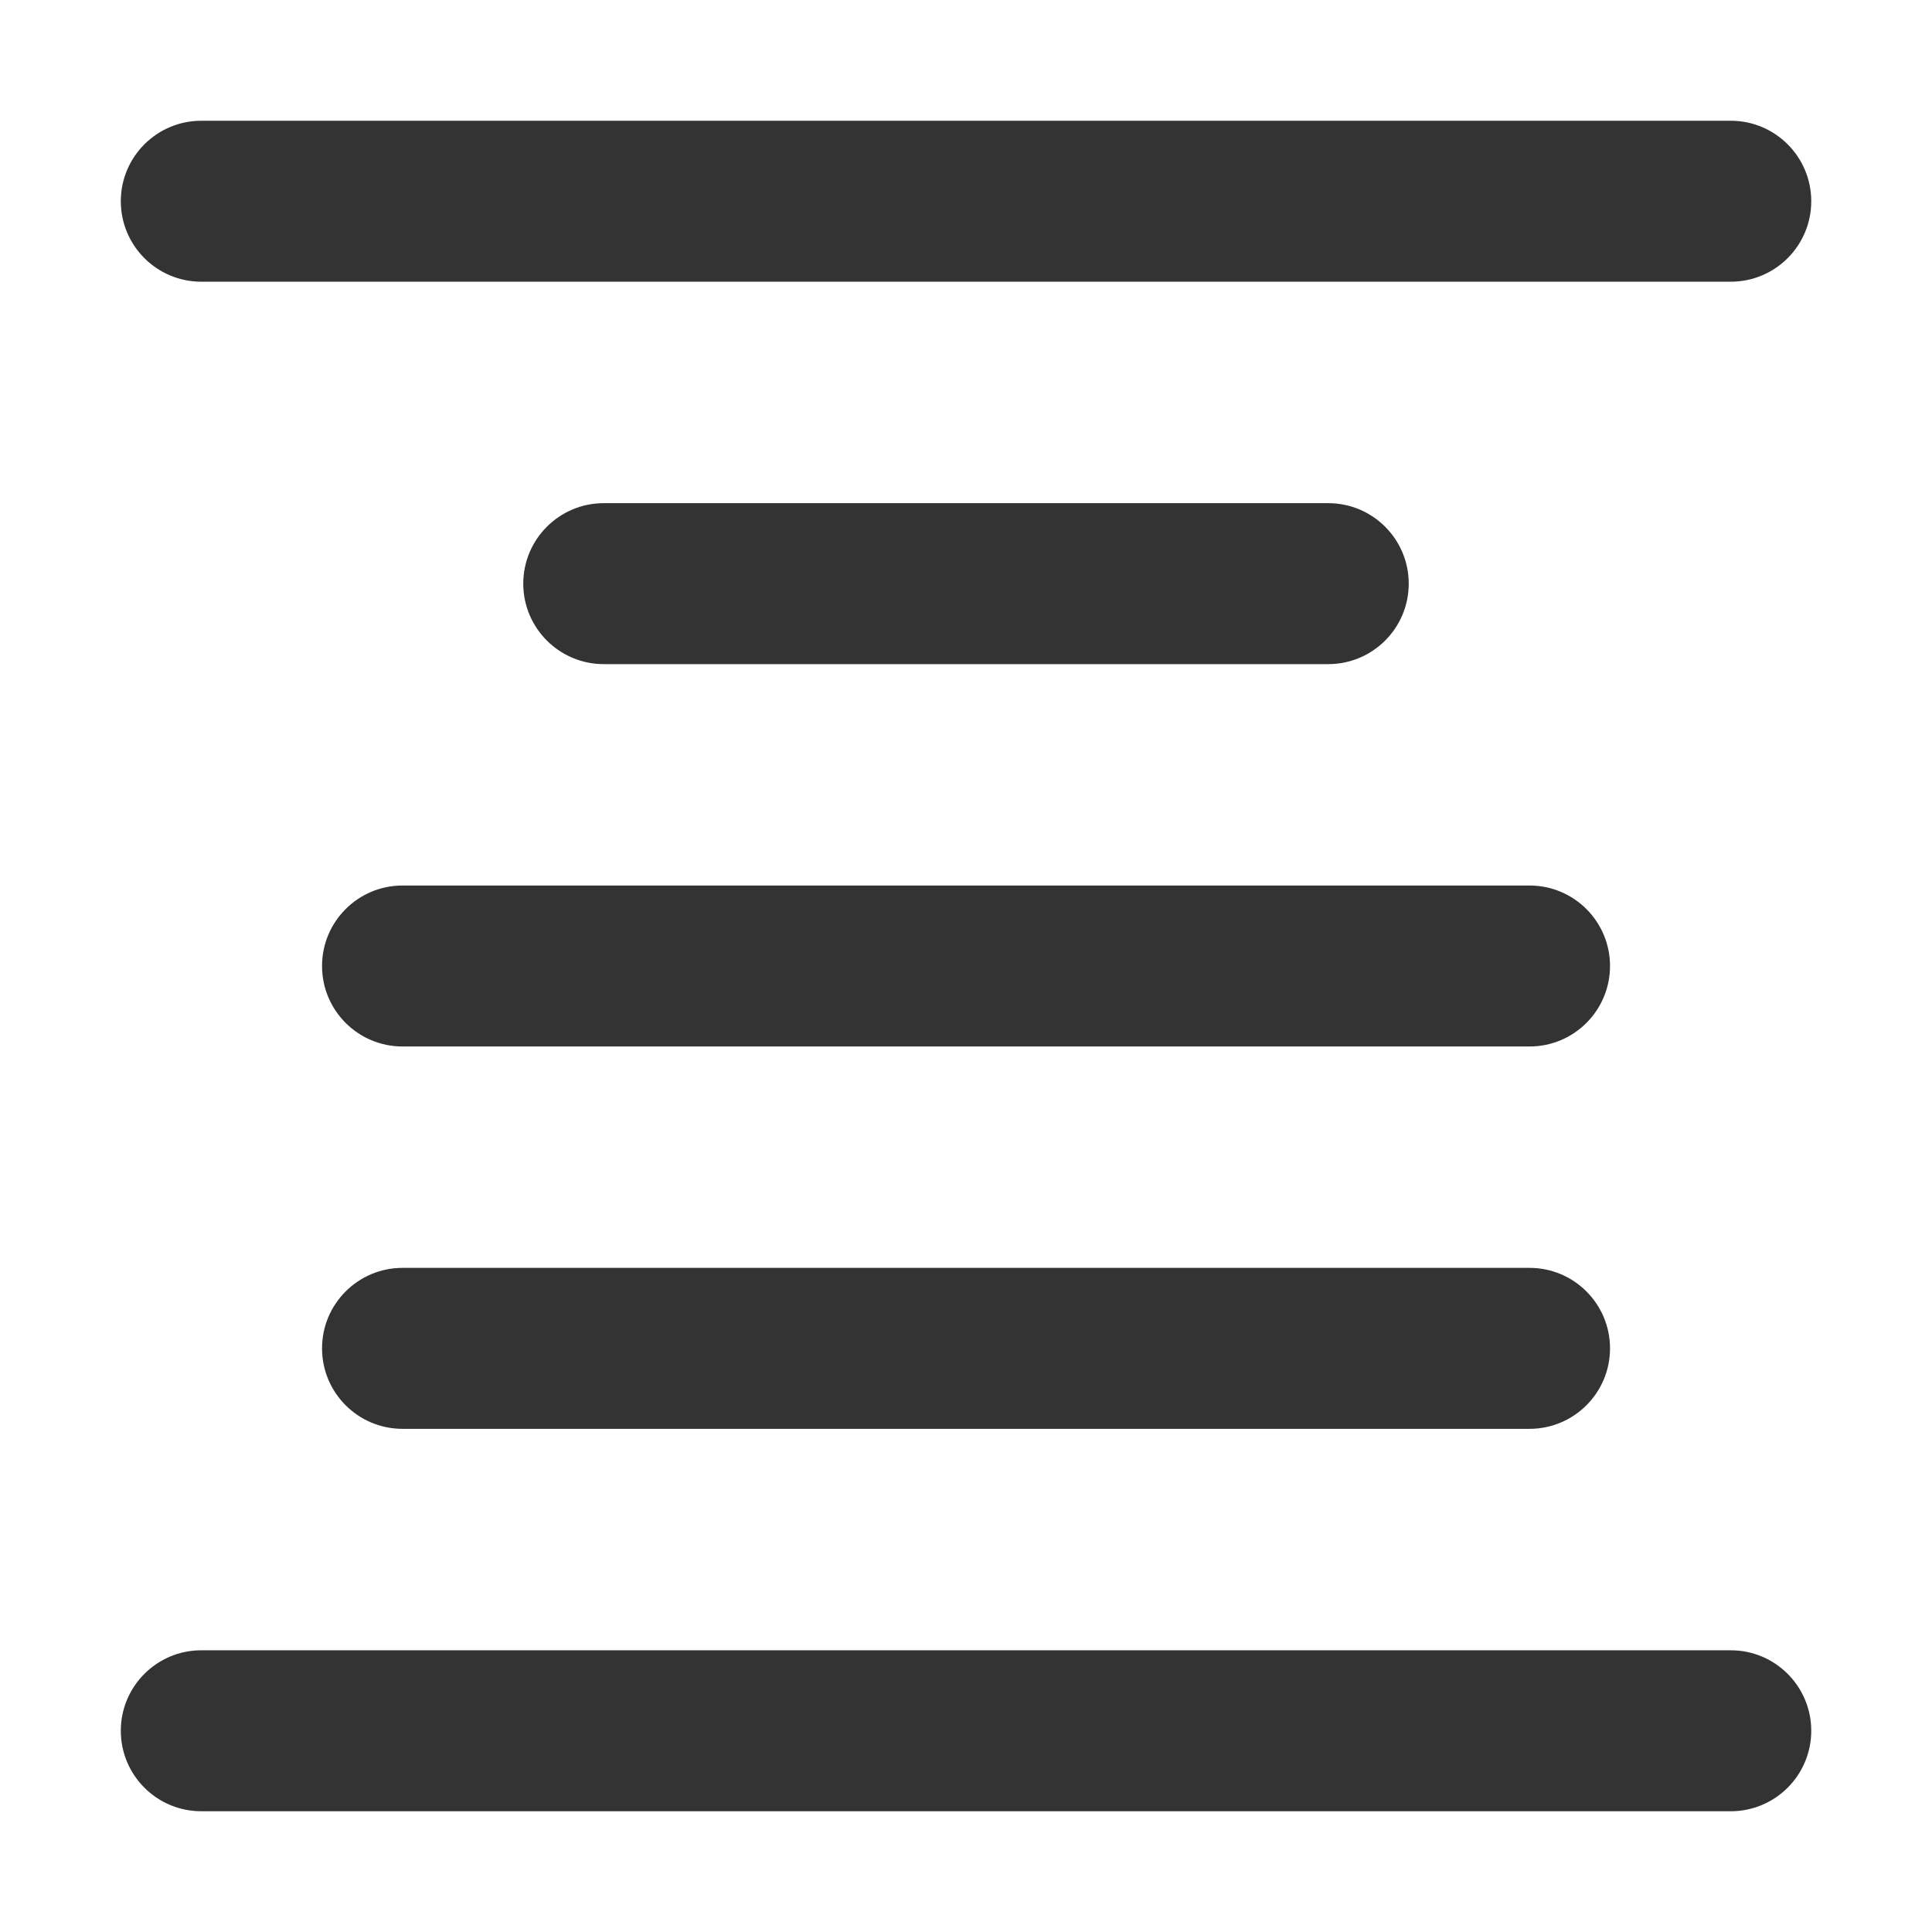
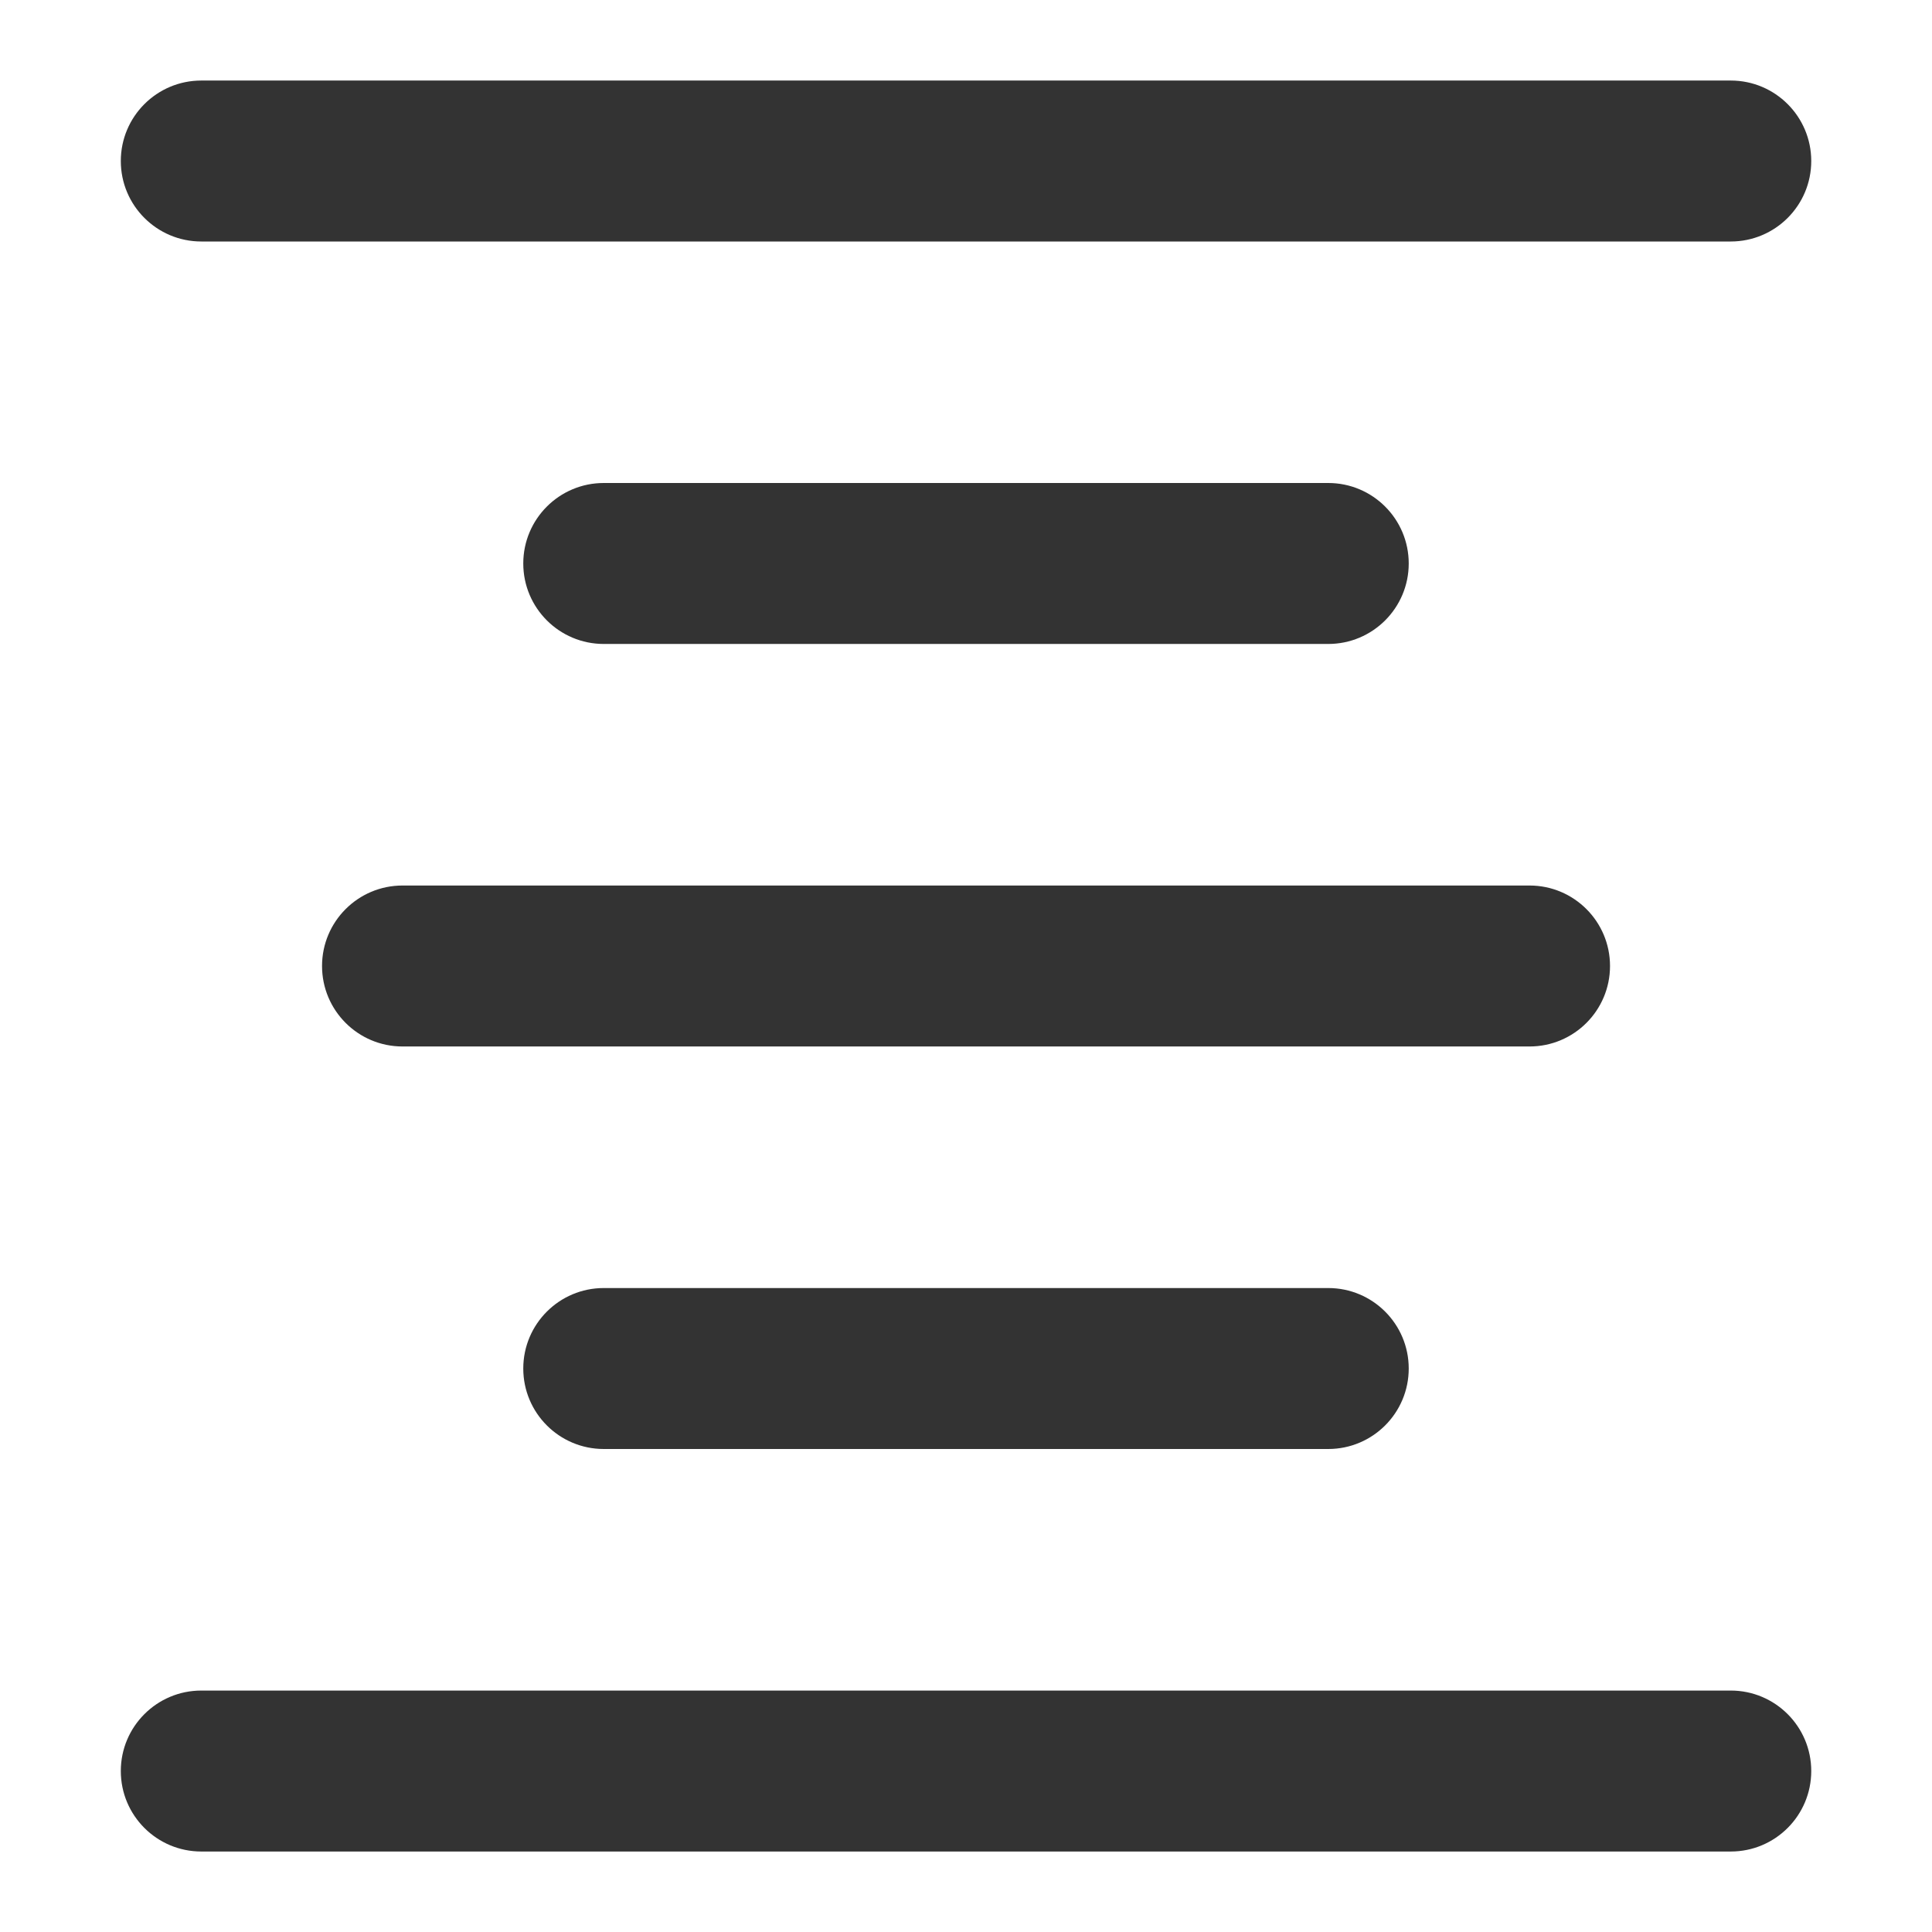
<svg xmlns="http://www.w3.org/2000/svg" version="1.1" width="32" height="32" viewBox="0 0 32 32">
-   <path fill="#333" d="M28.667 30h-25.333c-0.736 0-1.333-0.597-1.333-1.333s0.597-1.333 1.333-1.333v0h25.333c0.736 0 1.333 0.597 1.333 1.333s-0.597 1.333-1.333 1.333v0zM26.667 22.333c0-0.736-0.597-1.333-1.333-1.333v0h-18.667c-0.736 0-1.333 0.597-1.333 1.333s0.597 1.333 1.333 1.333v0h18.667c0.736 0 1.333-0.597 1.333-1.333v0zM26.667 16c0-0.736-0.597-1.333-1.333-1.333v0h-18.667c-0.736 0-1.333 0.597-1.333 1.333s0.597 1.333 1.333 1.333v0h18.667c0.736 0 1.333-0.597 1.333-1.333v0zM23.333 9.667c0-0.736-0.597-1.333-1.333-1.333v0h-12c-0.736 0-1.333 0.597-1.333 1.333s0.597 1.333 1.333 1.333v0h12c0.736 0 1.333-0.597 1.333-1.333v0zM30 3.333c0-0.736-0.597-1.333-1.333-1.333v0h-25.333c-0.736 0-1.333 0.597-1.333 1.333s0.597 1.333 1.333 1.333v0h25.333c0.736 0 1.333-0.597 1.333-1.333v0z" />
+   <path fill="#333" d="M28.667 30.667h-25.333c-0.736 0-1.333-0.597-1.333-1.333s0.597-1.333 1.333-1.333v0h25.333c0.736 0 1.333 0.597 1.333 1.333s-0.597 1.333-1.333 1.333v0zM23.333 22.667c0-0.736-0.597-1.333-1.333-1.333v0h-12c-0.736 0-1.333 0.597-1.333 1.333s0.597 1.333 1.333 1.333v0h12c0.736 0 1.333-0.597 1.333-1.333v0zM26.667 16c0-0.736-0.597-1.333-1.333-1.333v0h-18.667c-0.736 0-1.333 0.597-1.333 1.333s0.597 1.333 1.333 1.333v0h18.667c0.736 0 1.333-0.597 1.333-1.333v0zM23.333 9.333c0-0.736-0.597-1.333-1.333-1.333v0h-12c-0.736 0-1.333 0.597-1.333 1.333s0.597 1.333 1.333 1.333v0h12c0.736 0 1.333-0.597 1.333-1.333v0zM30 2.667c0-0.736-0.597-1.333-1.333-1.333v0h-25.333c-0.736 0-1.333 0.597-1.333 1.333s0.597 1.333 1.333 1.333v0h25.333c0.736 0 1.333-0.597 1.333-1.333v0z" />
</svg>
